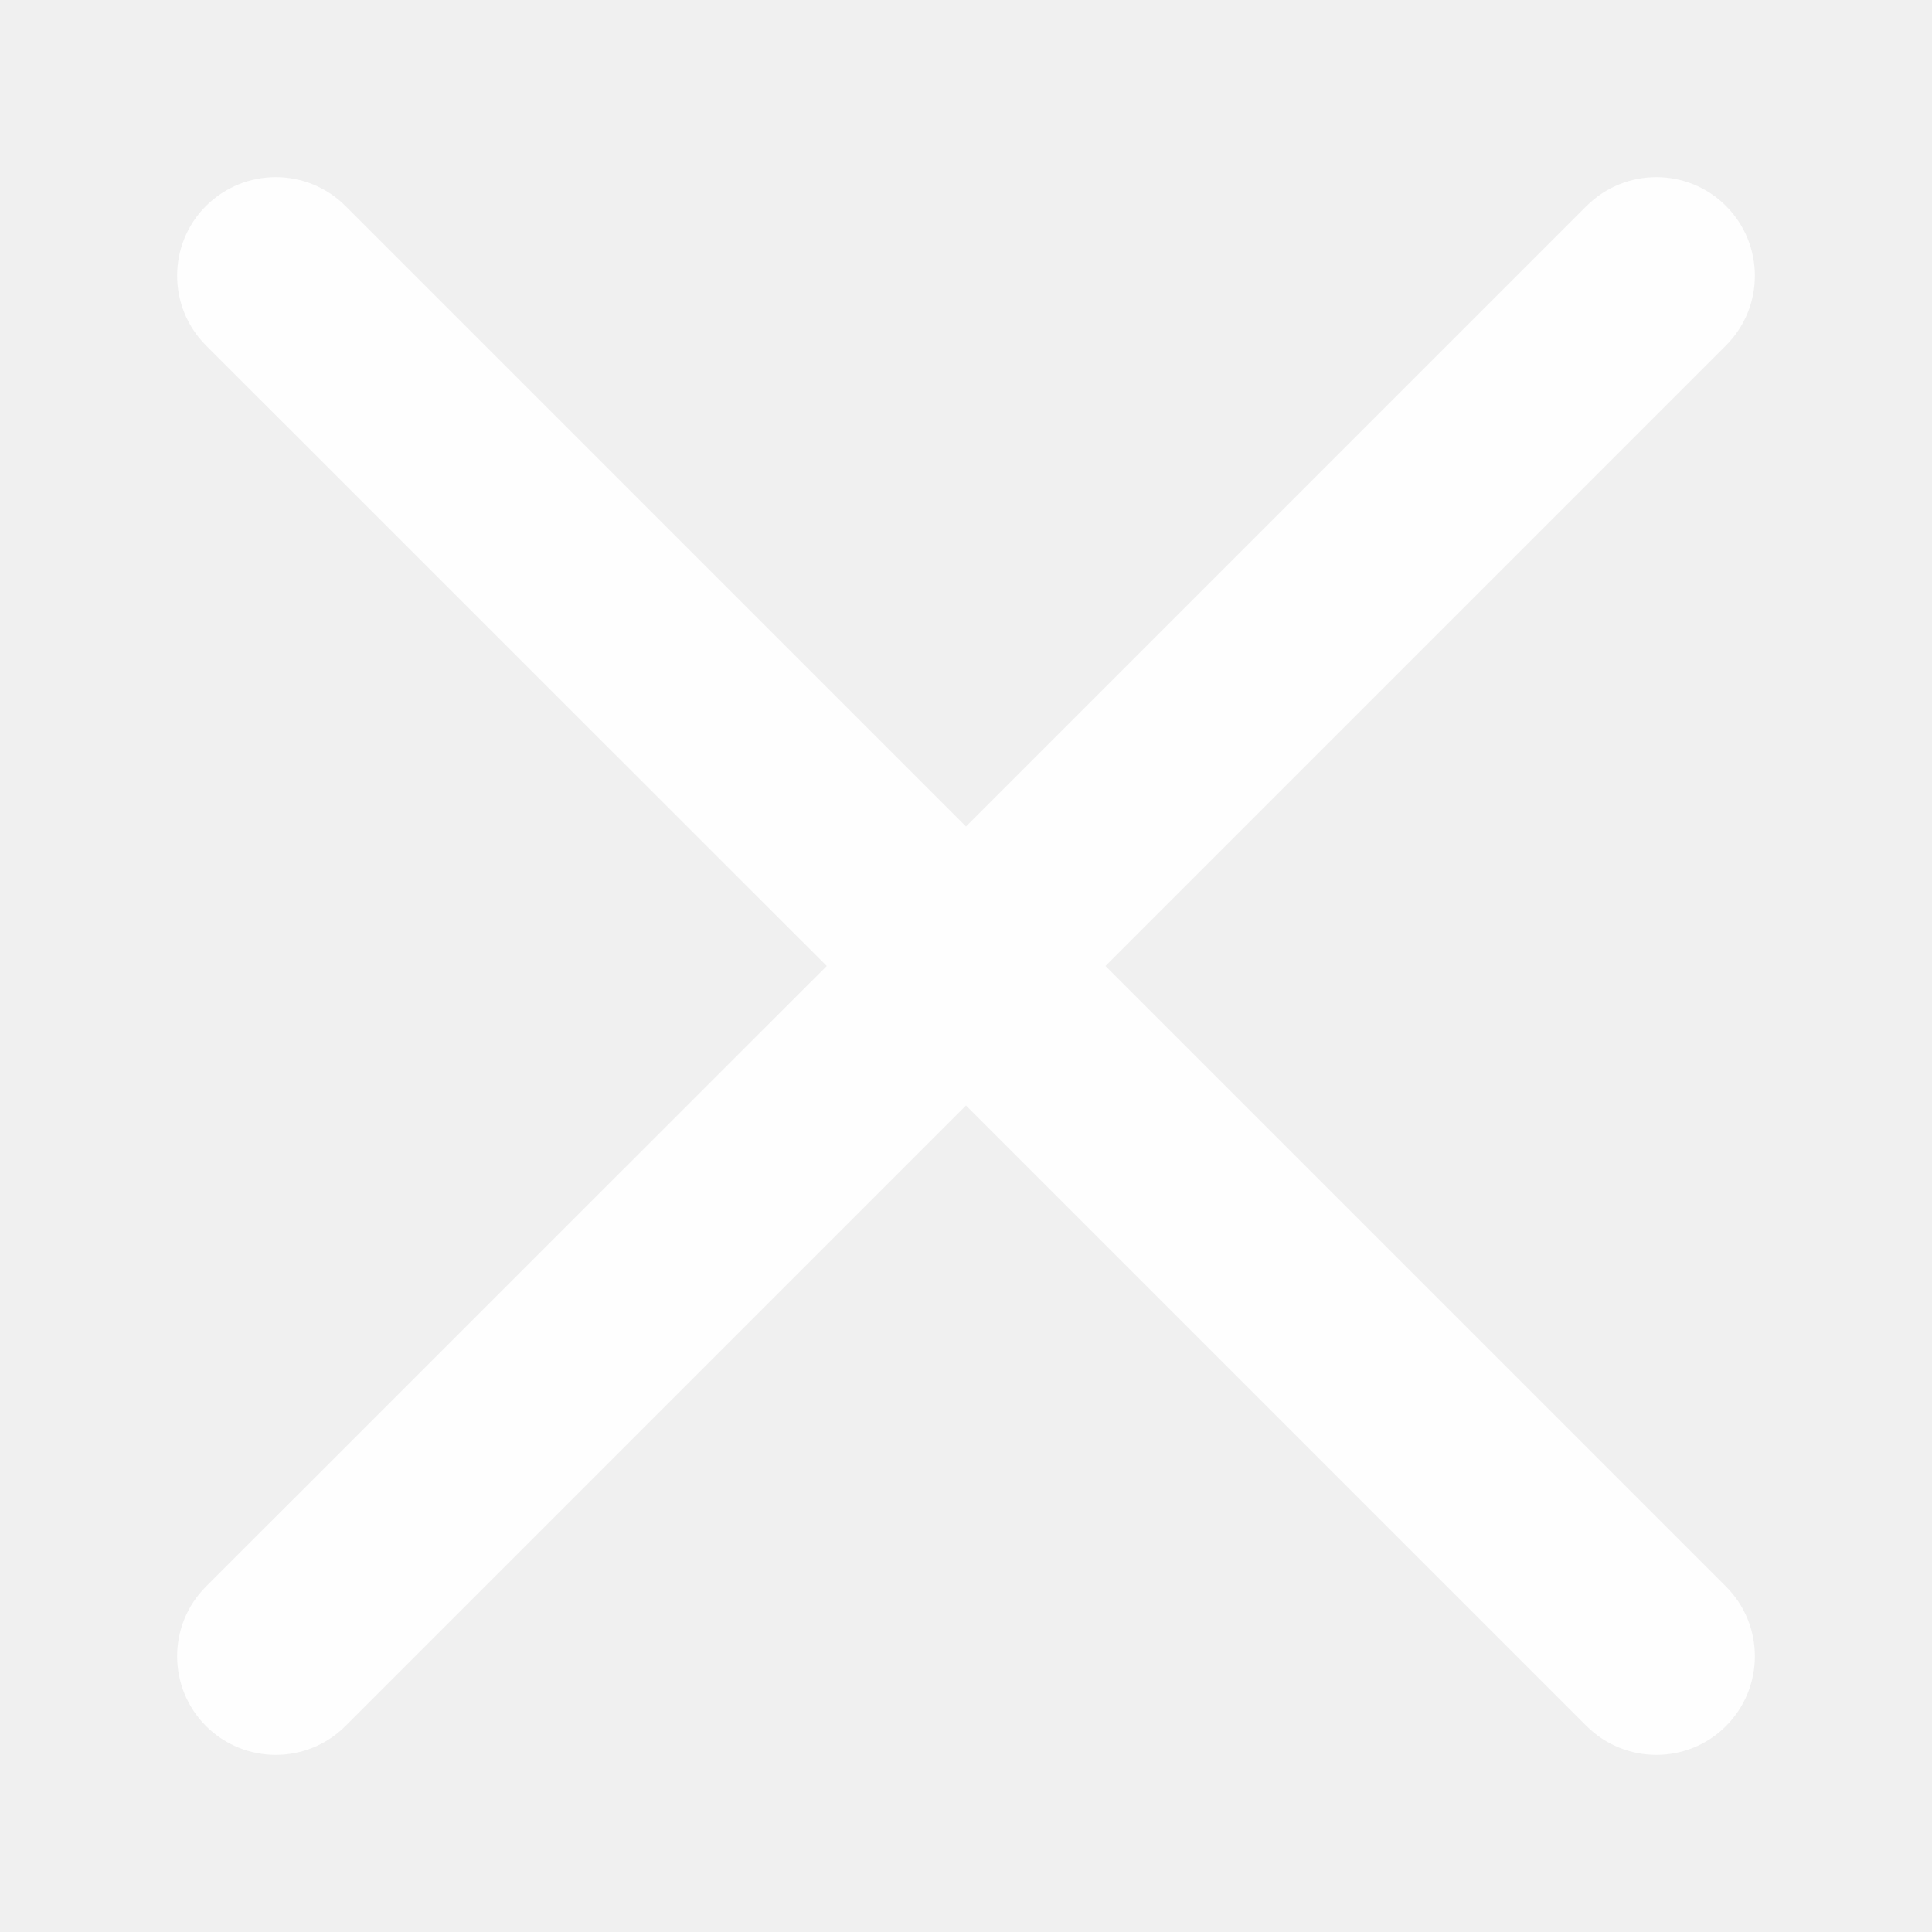
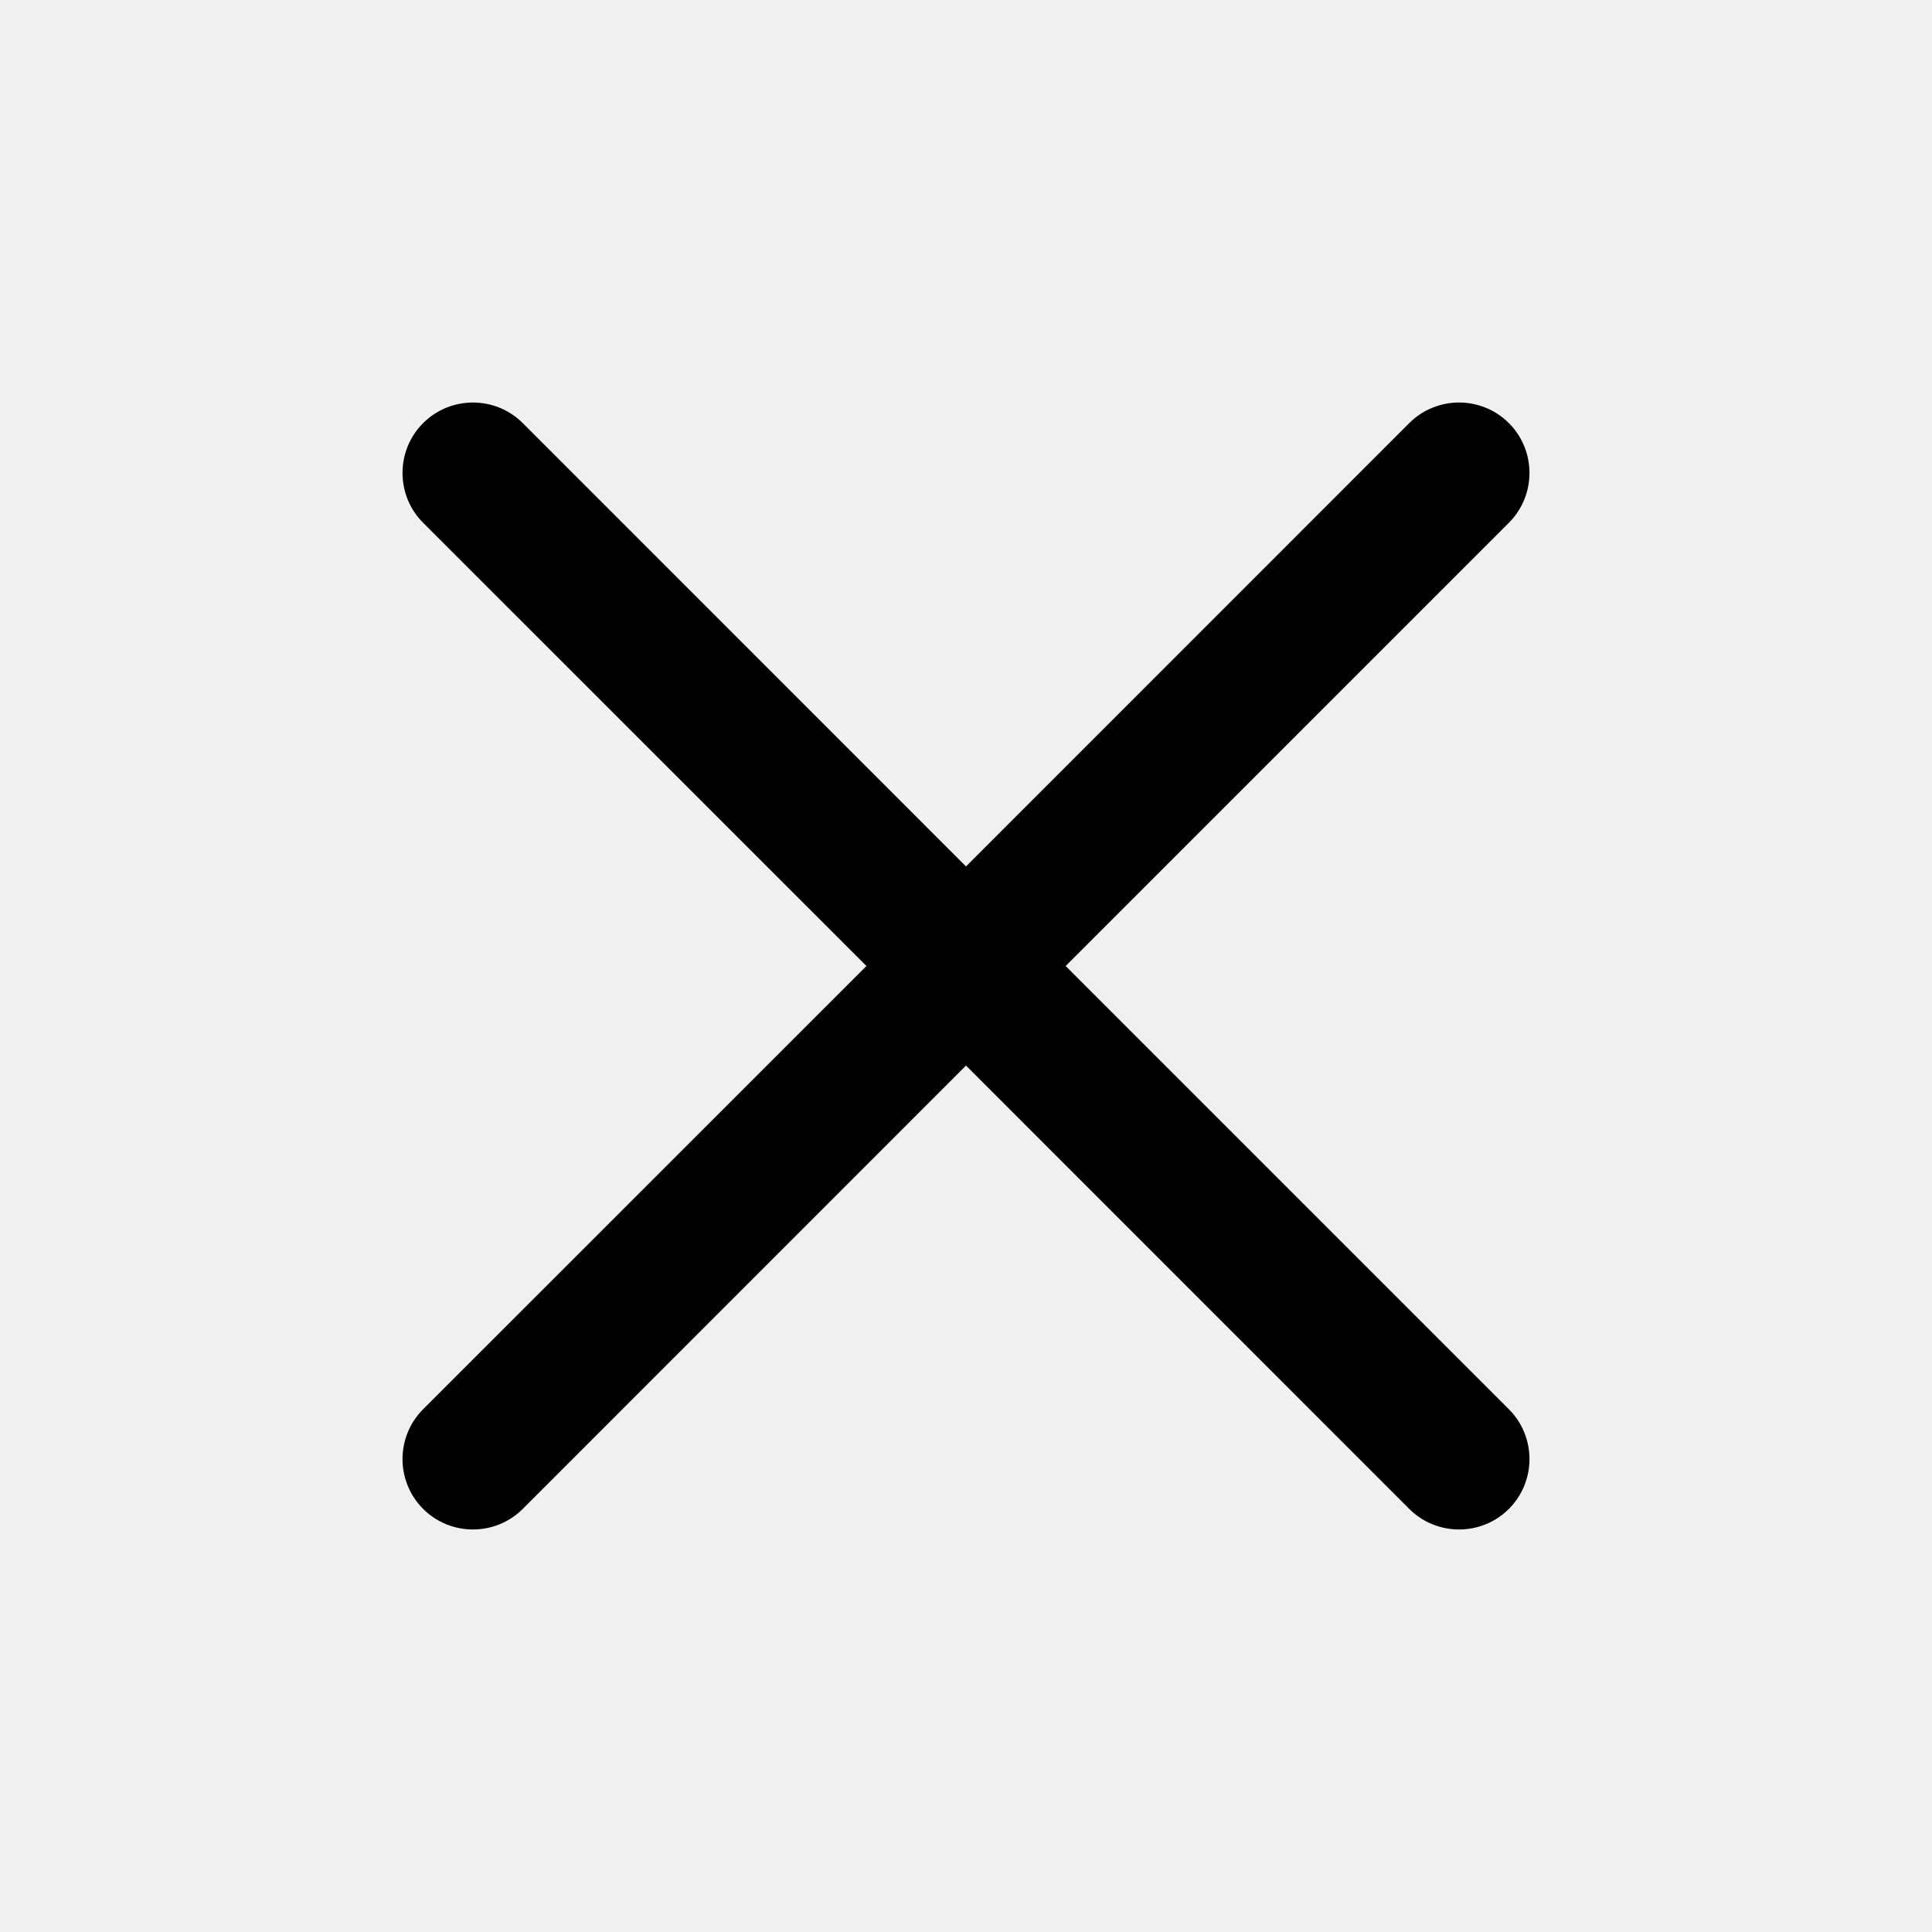
- <svg xmlns="http://www.w3.org/2000/svg" width="10" height="10" viewBox="0 0 10 10" fill="none">
-   <path d="M1.788 1.066C1.589 0.867 1.266 0.867 1.066 1.066C0.867 1.265 0.867 1.589 1.066 1.788L4.279 5L1.066 8.212C0.867 8.411 0.867 8.734 1.066 8.934C1.266 9.133 1.589 9.133 1.788 8.934L5 5.722L8.212 8.934C8.412 9.133 8.735 9.133 8.934 8.934C9.133 8.734 9.133 8.411 8.934 8.212L5.722 5L8.934 1.788C9.133 1.589 9.133 1.266 8.934 1.066C8.735 0.867 8.412 0.867 8.212 1.066L5 4.278L1.788 1.066Z" fill="white" fill-opacity="0.9" />
+ <svg xmlns="http://www.w3.org/2000/svg" width="24" height="24" viewBox="0 0 24 24" fill="none">
+   <path d="M6.494 5.256C6.152 4.915 5.598 4.915 5.256 5.256C4.915 5.598 4.915 6.152 5.256 6.494L10.763 12L5.256 17.506C4.915 17.848 4.915 18.402 5.256 18.744C5.598 19.085 6.152 19.085 6.494 18.744L12 13.237L17.506 18.744C17.848 19.085 18.402 19.085 18.744 18.744C19.085 18.402 19.085 17.848 18.744 17.506L13.238 12L18.744 6.494C19.085 6.152 19.085 5.598 18.744 5.256C18.402 4.915 17.848 4.915 17.506 5.256L12 10.763L6.494 5.256Z" fill="currentColor" fill-opacity="1" />
</svg>
